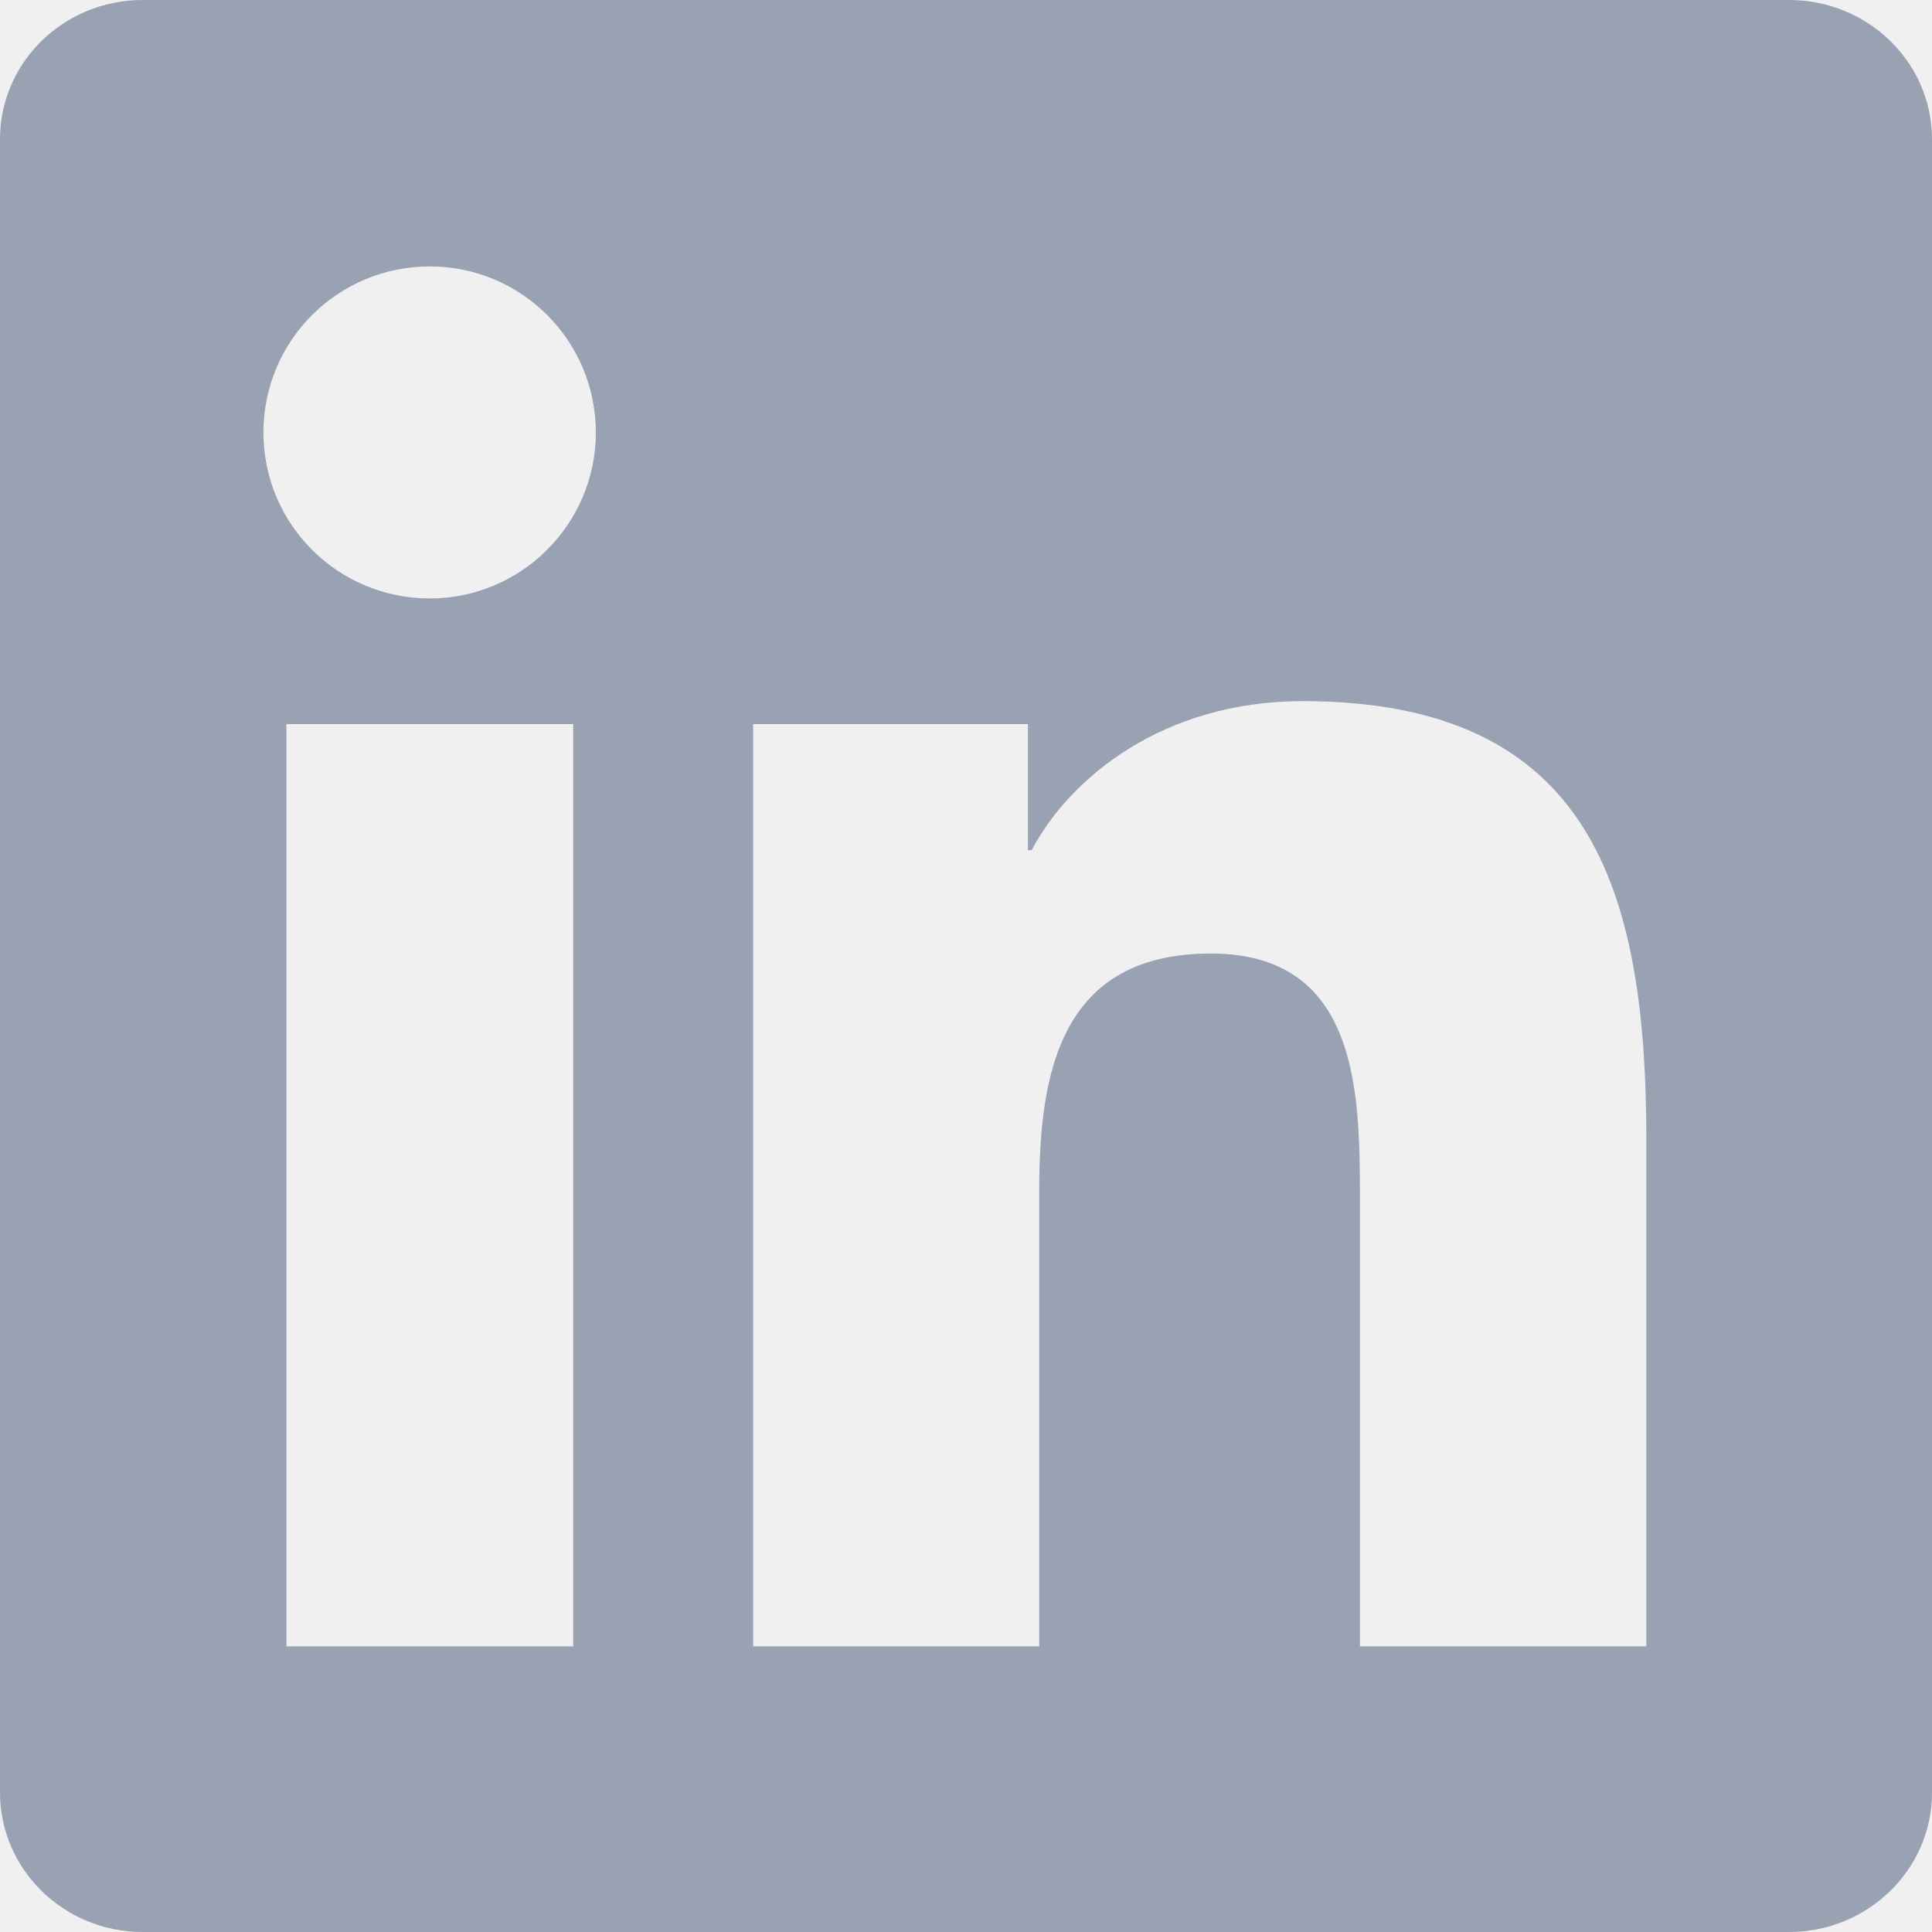
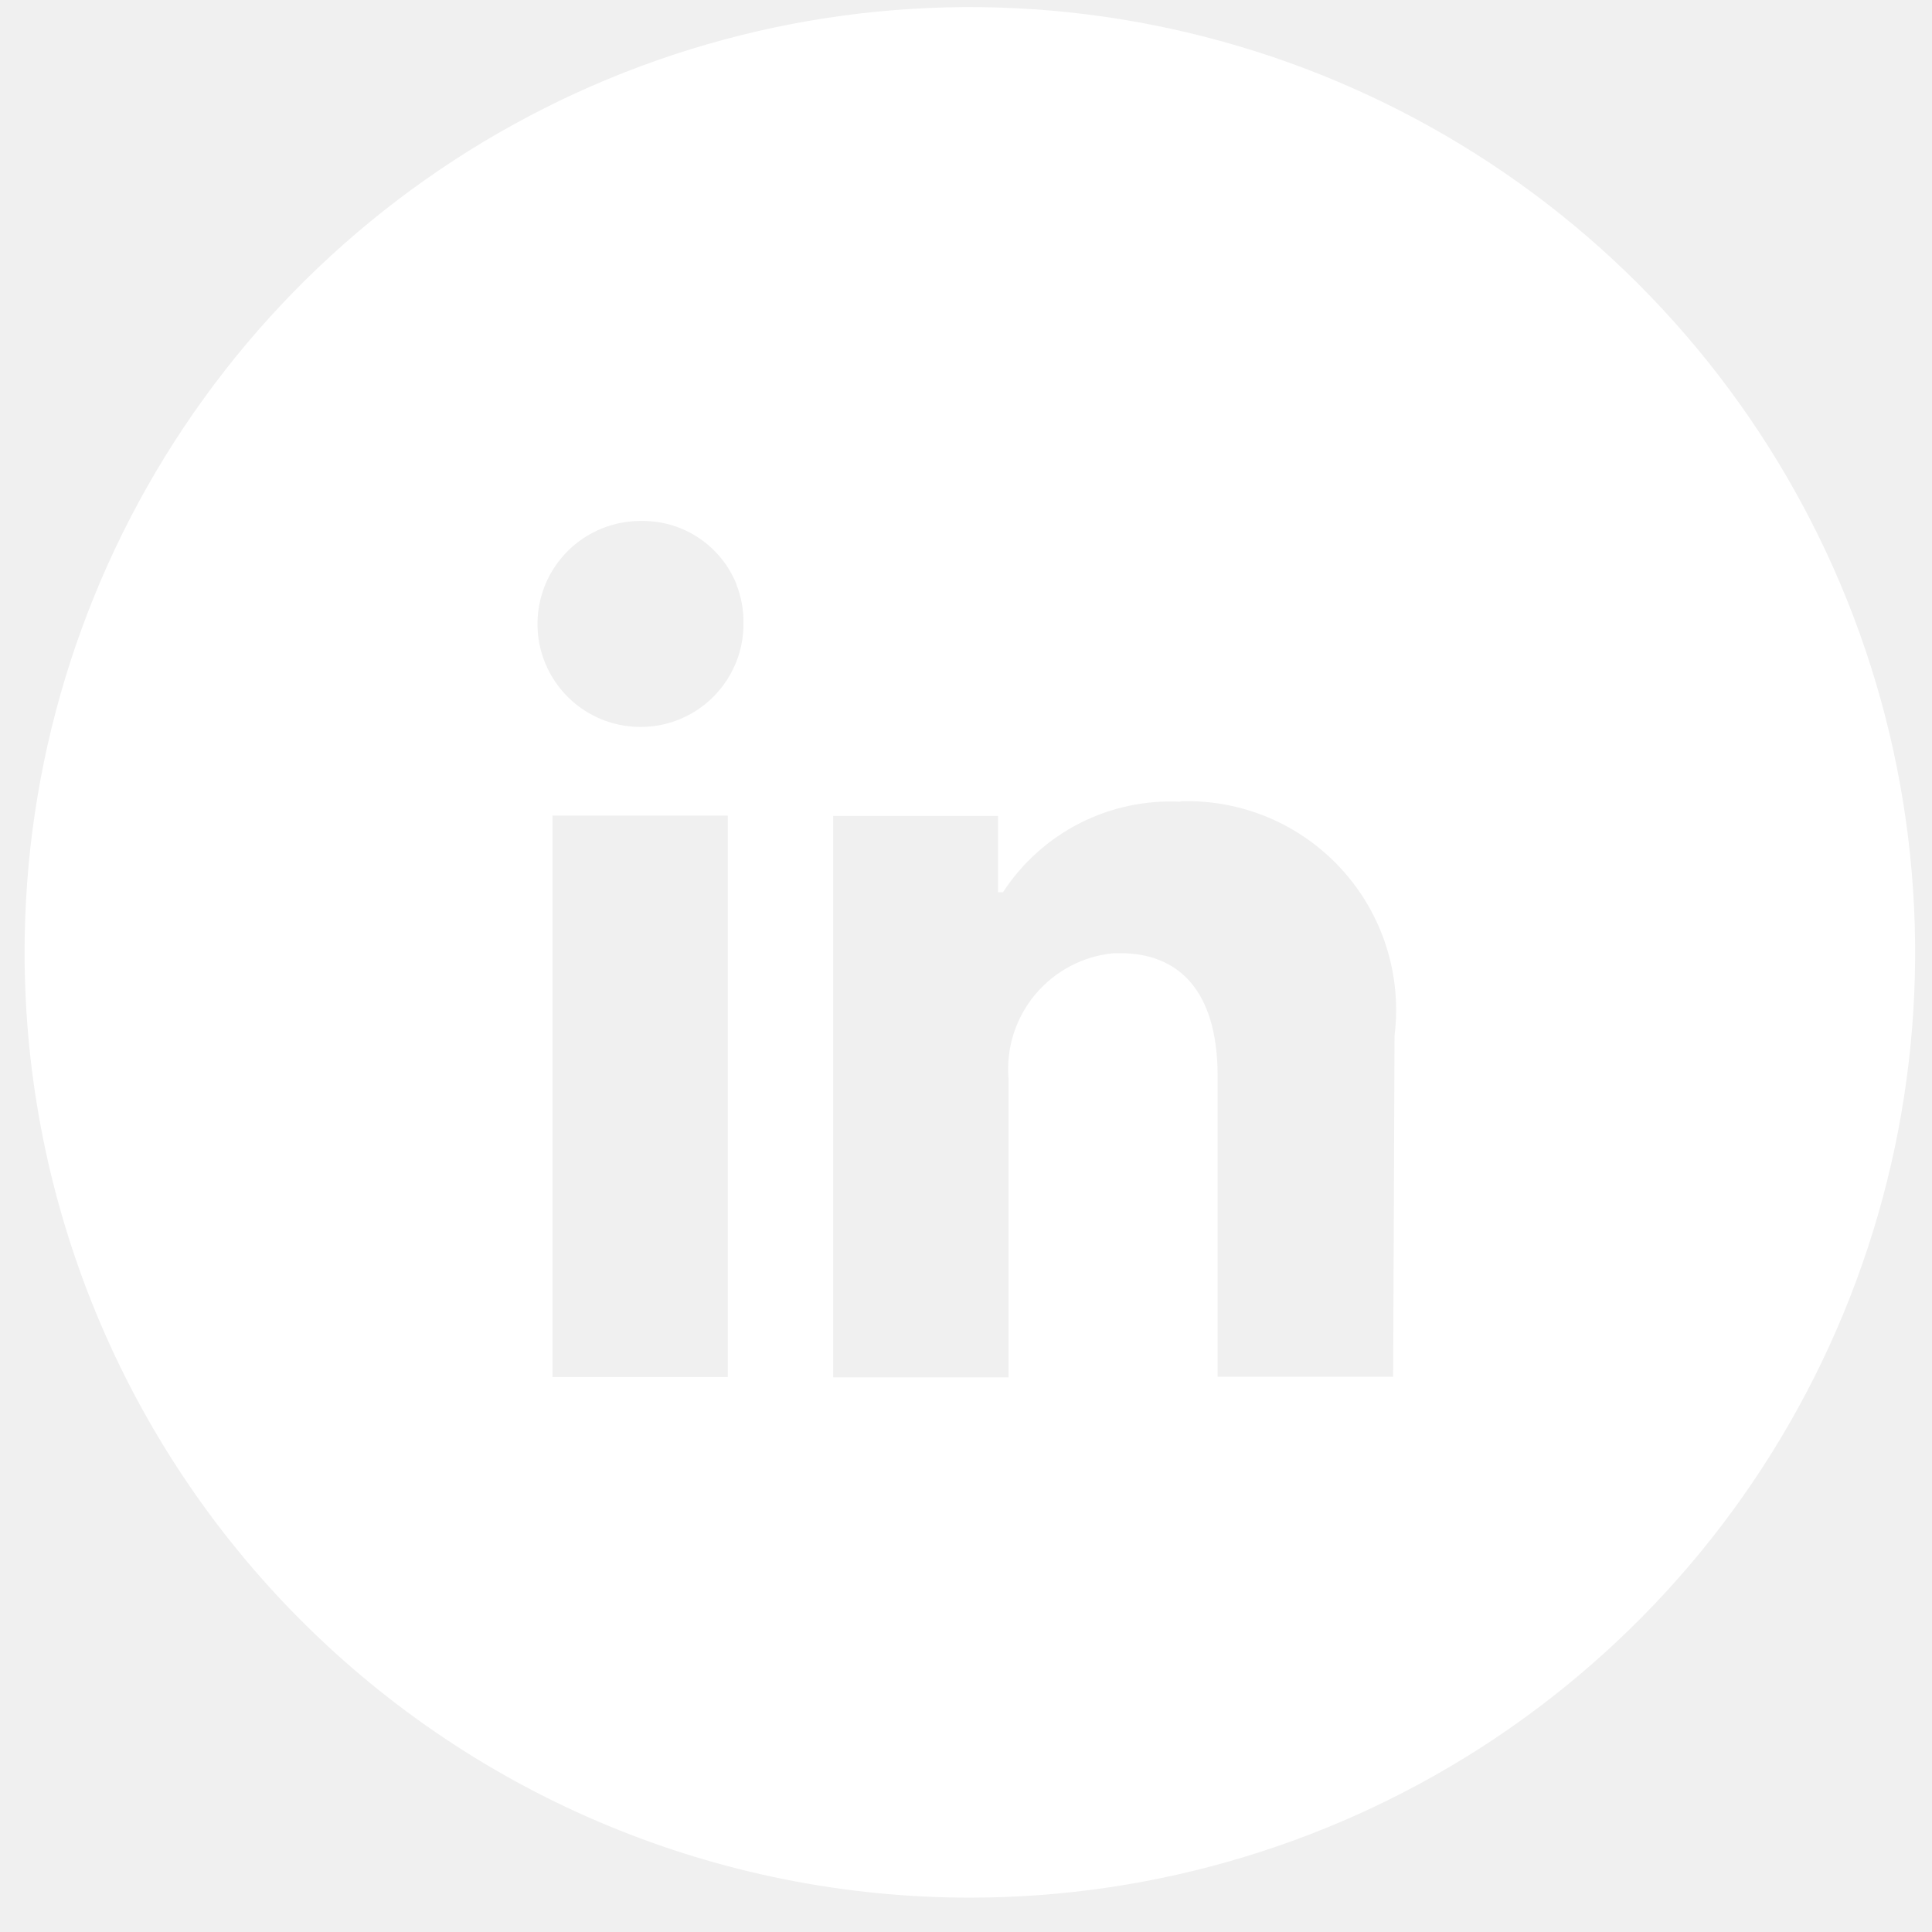
- <svg xmlns="http://www.w3.org/2000/svg" width="20" height="20" viewBox="0 0 20 20" fill="none">
-   <path d="M18.52 0H1.477C0.66 0 0 0.645 0 1.441V18.555C0 19.352 0.66 20 1.477 20H18.52C19.336 20 20 19.352 20 18.559V1.441C20 0.645 19.336 0 18.52 0ZM5.934 17.043H2.965V7.496H5.934V17.043ZM4.449 6.195C3.496 6.195 2.727 5.426 2.727 4.477C2.727 3.527 3.496 2.758 4.449 2.758C5.398 2.758 6.168 3.527 6.168 4.477C6.168 5.422 5.398 6.195 4.449 6.195ZM17.043 17.043H14.078V12.402C14.078 11.297 14.059 9.871 12.535 9.871C10.992 9.871 10.758 11.078 10.758 12.324V17.043H7.797V7.496H10.641V8.801H10.68C11.074 8.051 12.043 7.258 13.484 7.258C16.488 7.258 17.043 9.234 17.043 11.805V17.043V17.043Z" fill="#98A2B3" />
+ <svg xmlns="http://www.w3.org/2000/svg" width="32" height="32" viewBox="0 0 32 32" fill="none">
+   <path fill-rule="evenodd" clip-rule="evenodd" d="M16.064 31.431C19.16 31.431 22.187 30.513 24.762 28.793C27.337 27.072 29.344 24.627 30.529 21.766C31.714 18.905 32.024 15.757 31.42 12.72C30.816 9.683 29.324 6.893 27.135 4.703C24.945 2.514 22.155 1.023 19.118 0.419C16.081 -0.186 12.933 0.124 10.072 1.309C7.211 2.495 4.766 4.501 3.045 7.076C1.325 9.651 0.407 12.678 0.407 15.774C0.407 19.927 2.056 23.909 4.993 26.846C7.929 29.782 11.911 31.431 16.064 31.431ZM9.151 22.808V13.509H12.055V22.808H9.151ZM12.194 9.673C12.276 9.877 12.317 10.095 12.314 10.314V10.367C12.308 10.703 12.203 11.03 12.011 11.306C11.82 11.582 11.552 11.796 11.24 11.92C10.928 12.044 10.586 12.073 10.257 12.004C9.929 11.935 9.628 11.771 9.392 11.531C9.157 11.292 8.997 10.988 8.933 10.658C8.87 10.328 8.905 9.987 9.034 9.677C9.164 9.367 9.382 9.102 9.661 8.916C9.941 8.729 10.269 8.63 10.605 8.629H10.658C10.989 8.631 11.312 8.731 11.585 8.917C11.859 9.103 12.072 9.366 12.197 9.673H12.194ZM19.552 13.272C20.052 13.255 20.549 13.347 21.01 13.541C21.47 13.735 21.883 14.027 22.22 14.396C22.557 14.765 22.81 15.202 22.962 15.679C23.113 16.155 23.16 16.658 23.098 17.154L23.075 22.803H20.168V17.827C20.168 16.362 19.482 15.788 18.558 15.788H18.448C17.942 15.835 17.475 16.08 17.148 16.47C16.822 16.859 16.662 17.362 16.704 17.868V22.814H13.8V13.515H16.53V14.779H16.612C16.928 14.293 17.366 13.9 17.882 13.636C18.398 13.373 18.974 13.25 19.552 13.279V13.272Z" fill="white" />
</svg>
